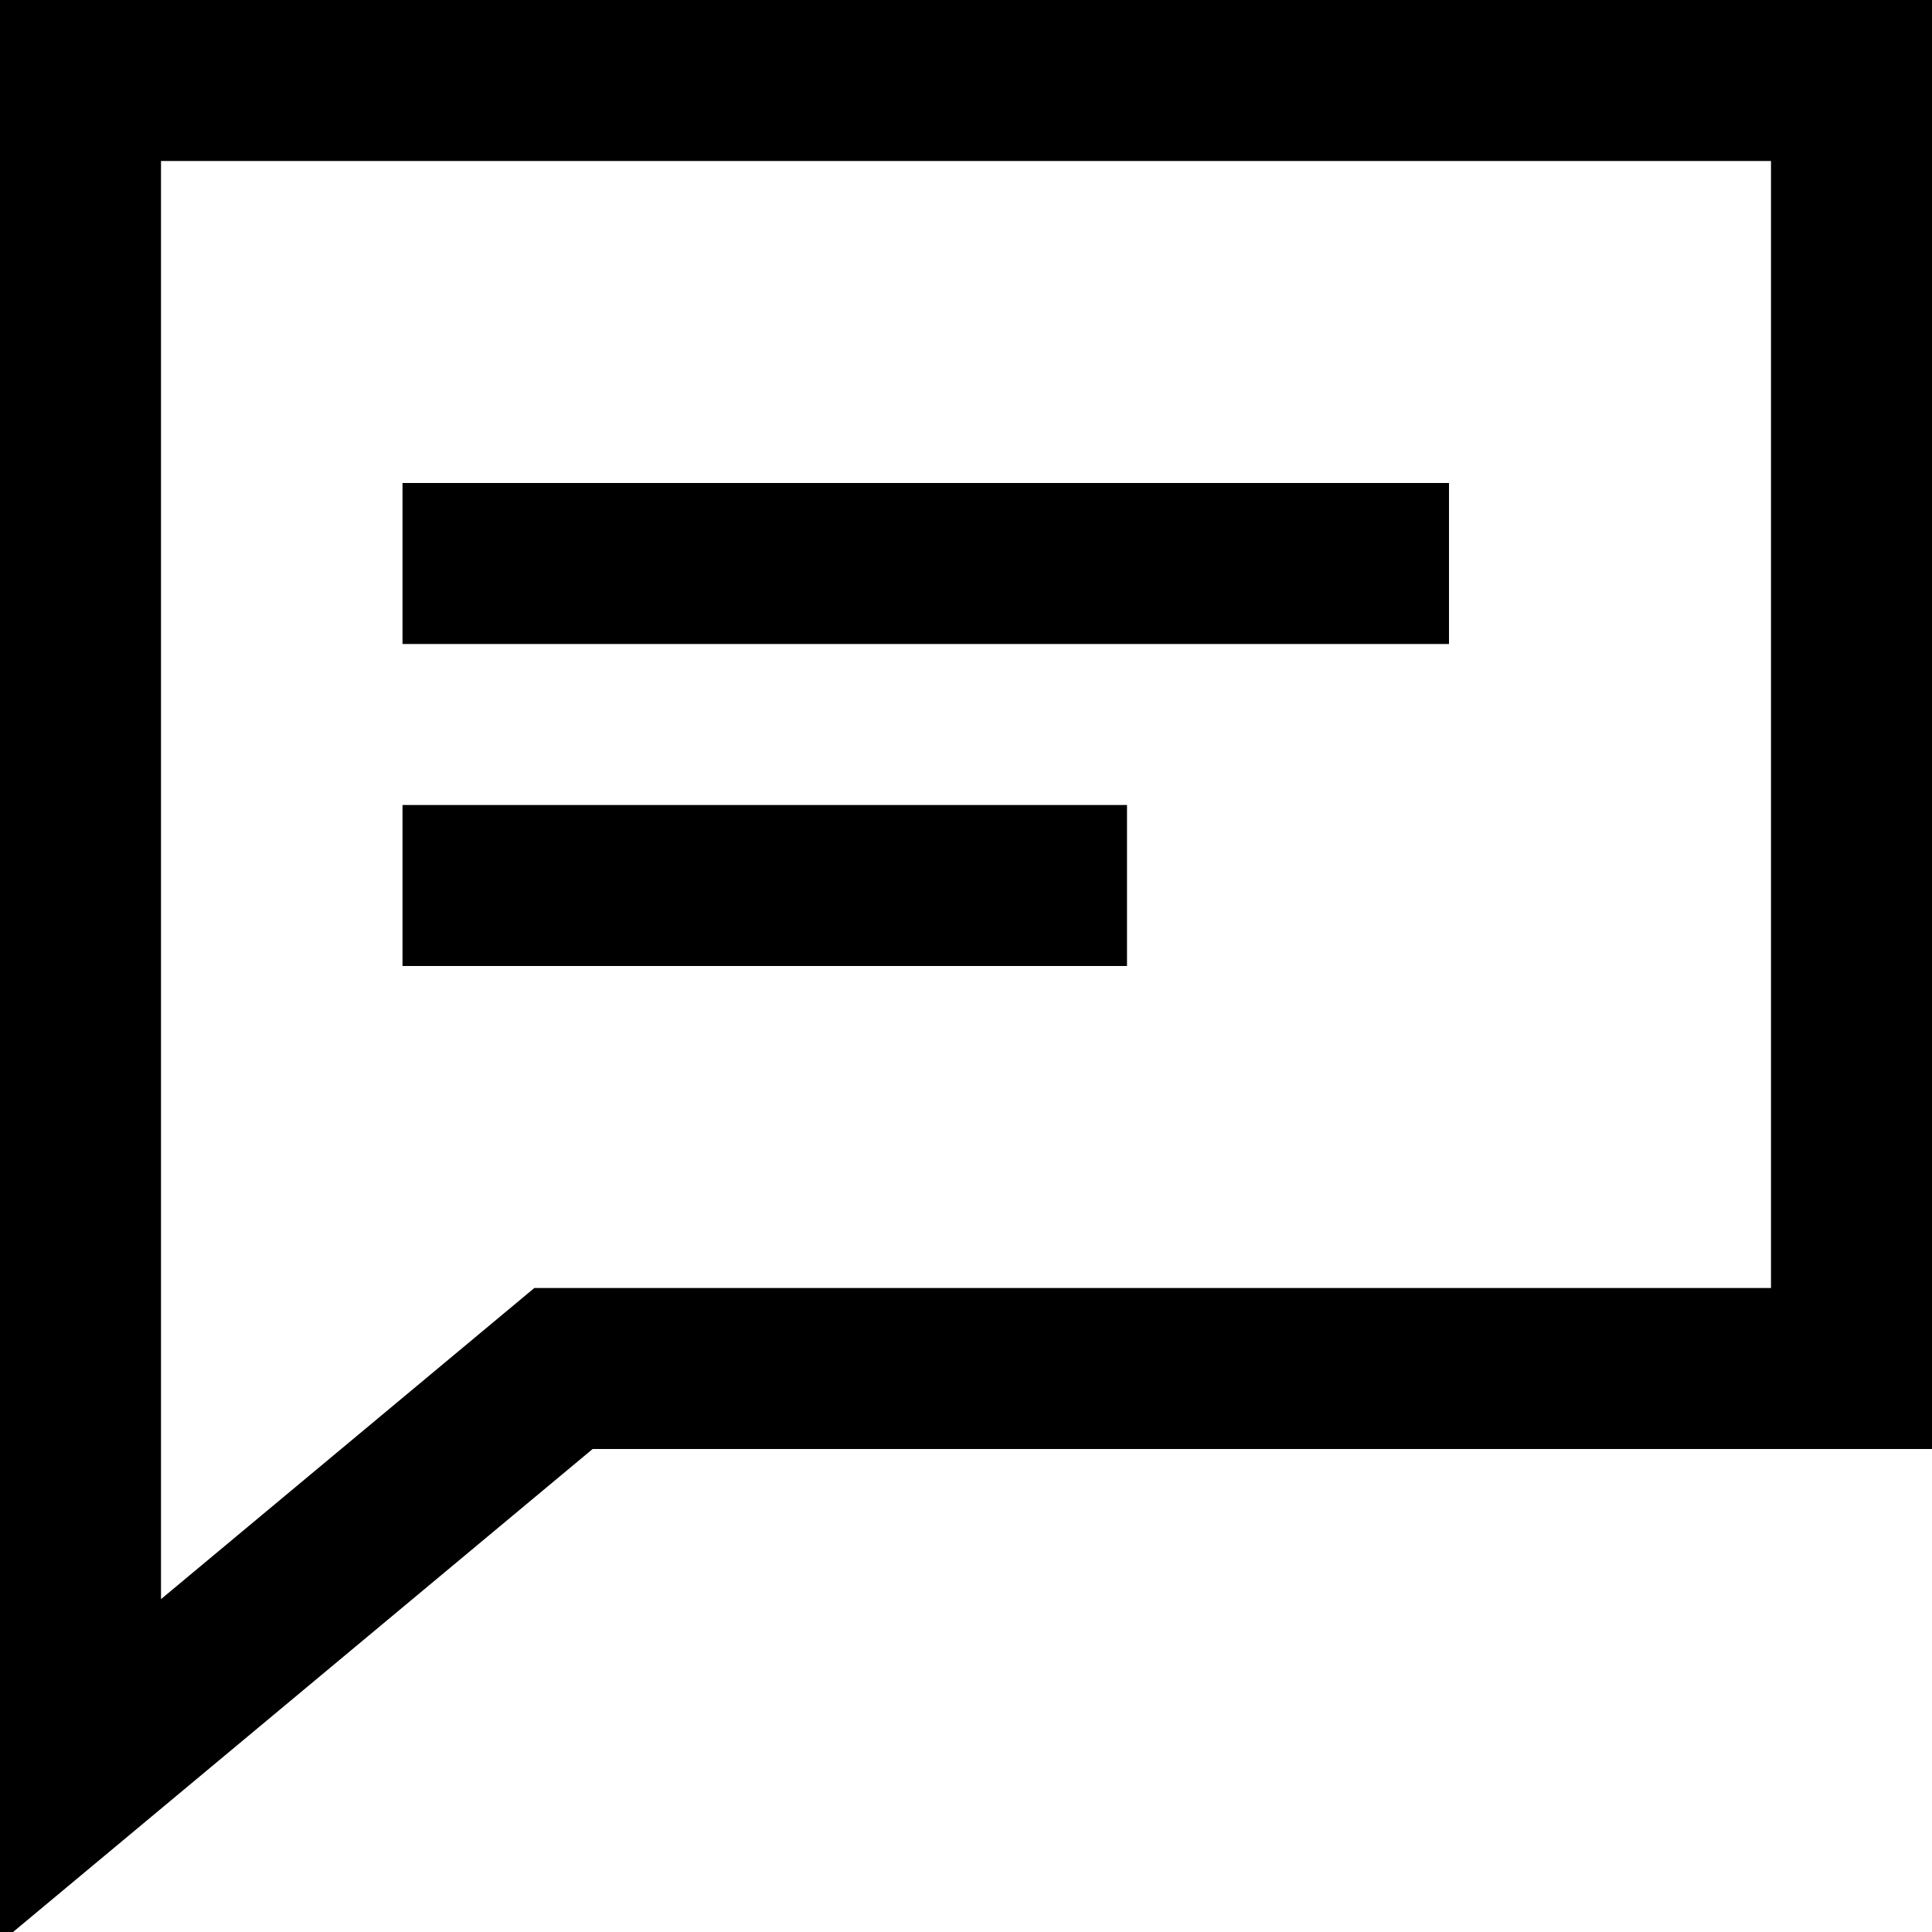
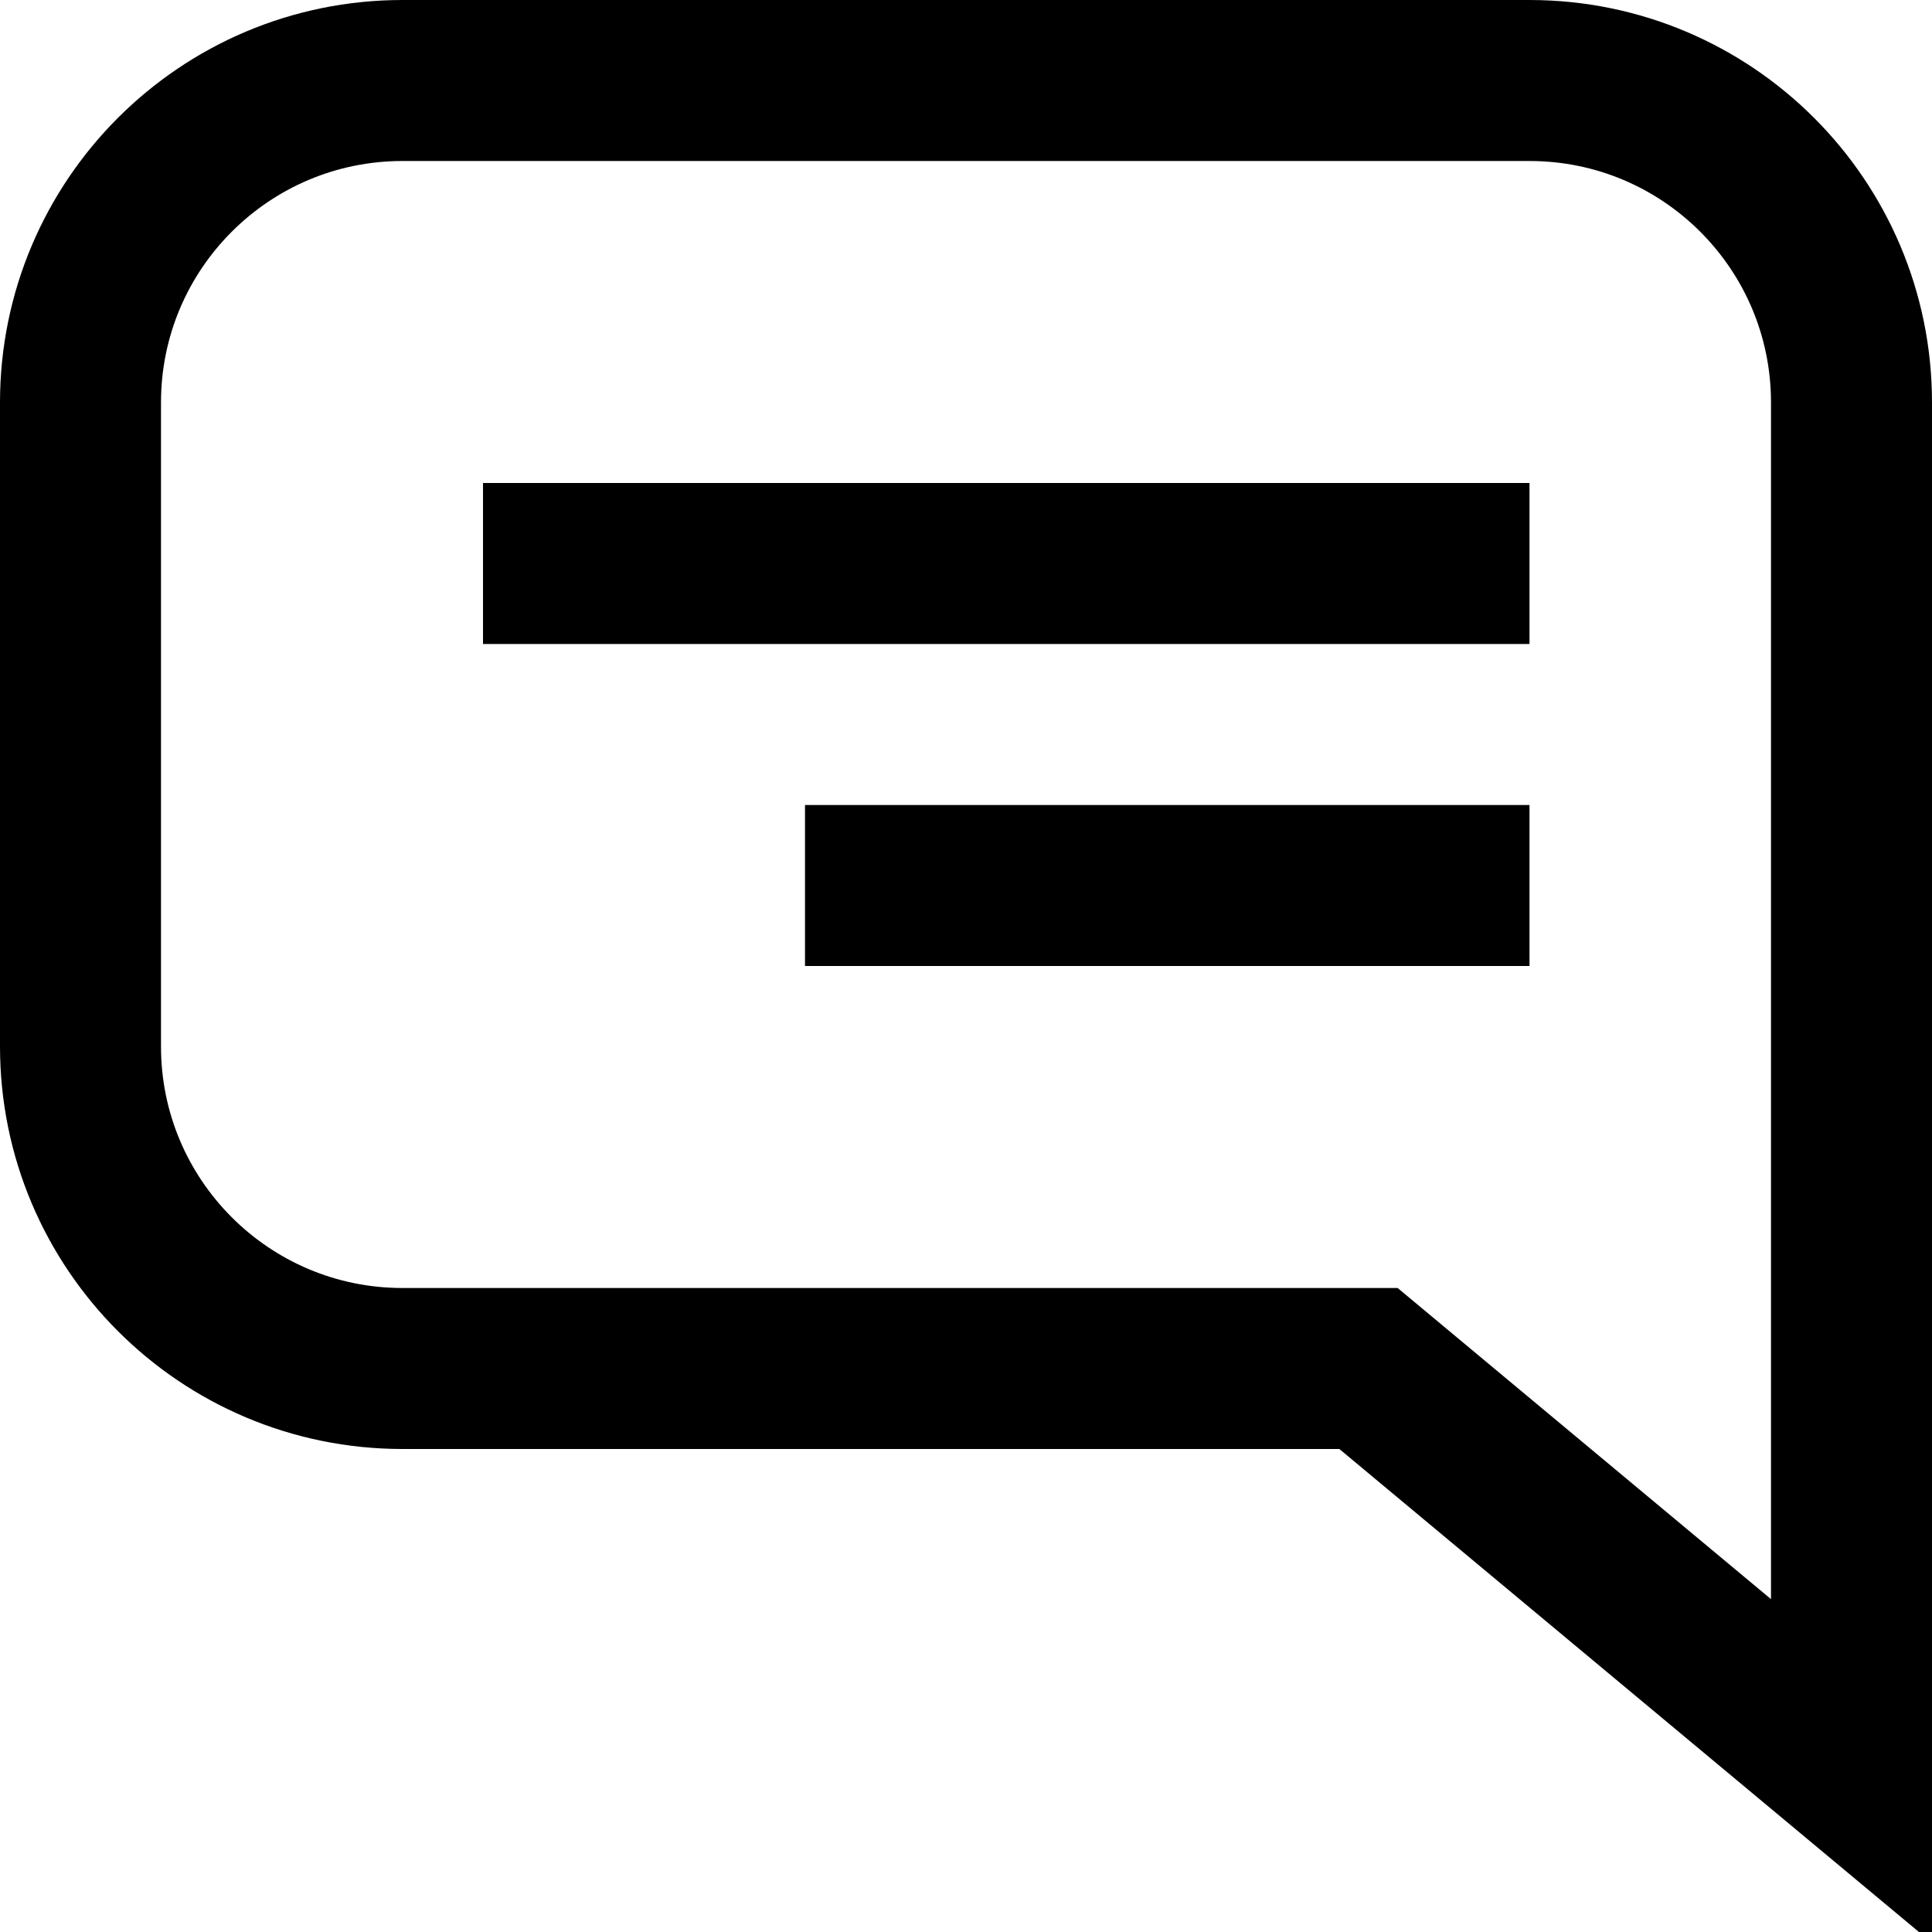
<svg xmlns="http://www.w3.org/2000/svg" width="24" height="24" viewBox="0 0 24 24">
-   <path fill="none" stroke="#000" stroke-width="2" d="M1,1 L23,1 L23,17 L7,17 L1,22 L1,1 Z M5,7 L18,7 M5,11 L14,11" />
+   <path fill="none" stroke="#000000" stroke-width="2" d="M5,1 L19,1 L19,1 C21.209,1 23,2.791 23,5 L23,13 L23,13 C23,15.209 21.209,17 19,17 L7,17 L1,22 L1,5 L1,5 C1,2.791 2.791,1 5,1 Z M5,7 L18,7 M5,11 L14,11" transform="matrix(-1 0 0 1 24 0)" />
</svg>
